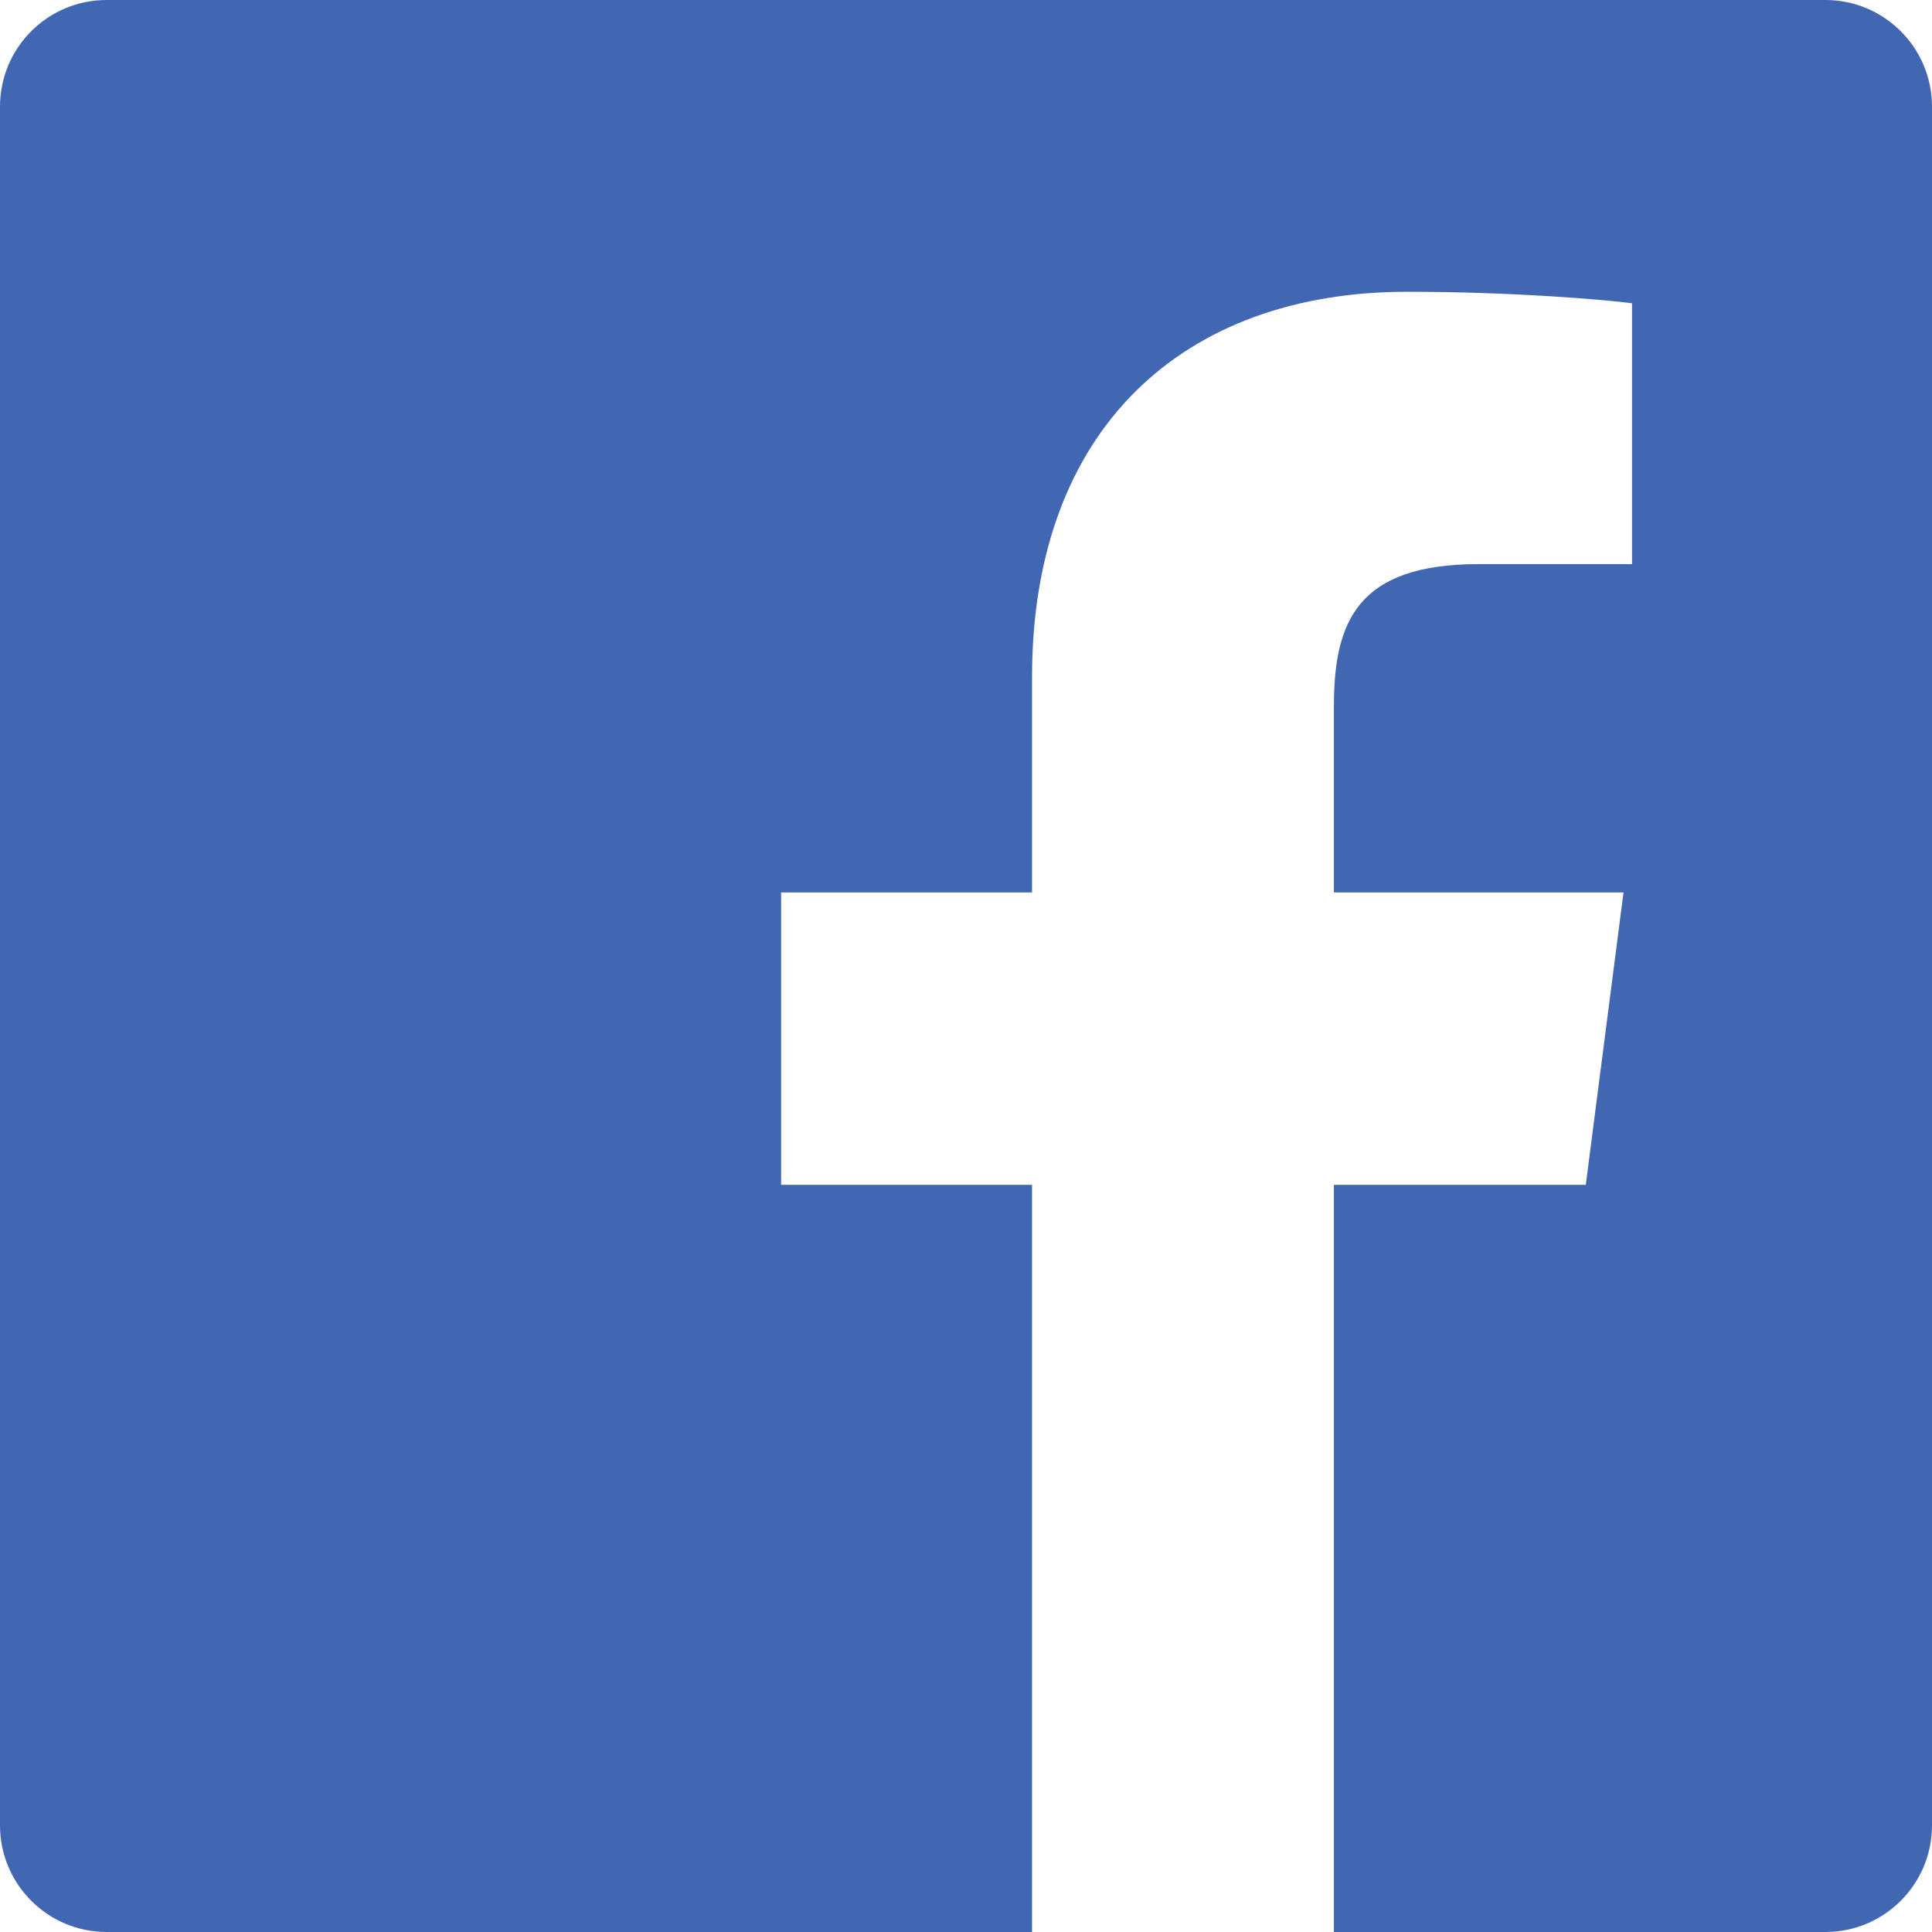
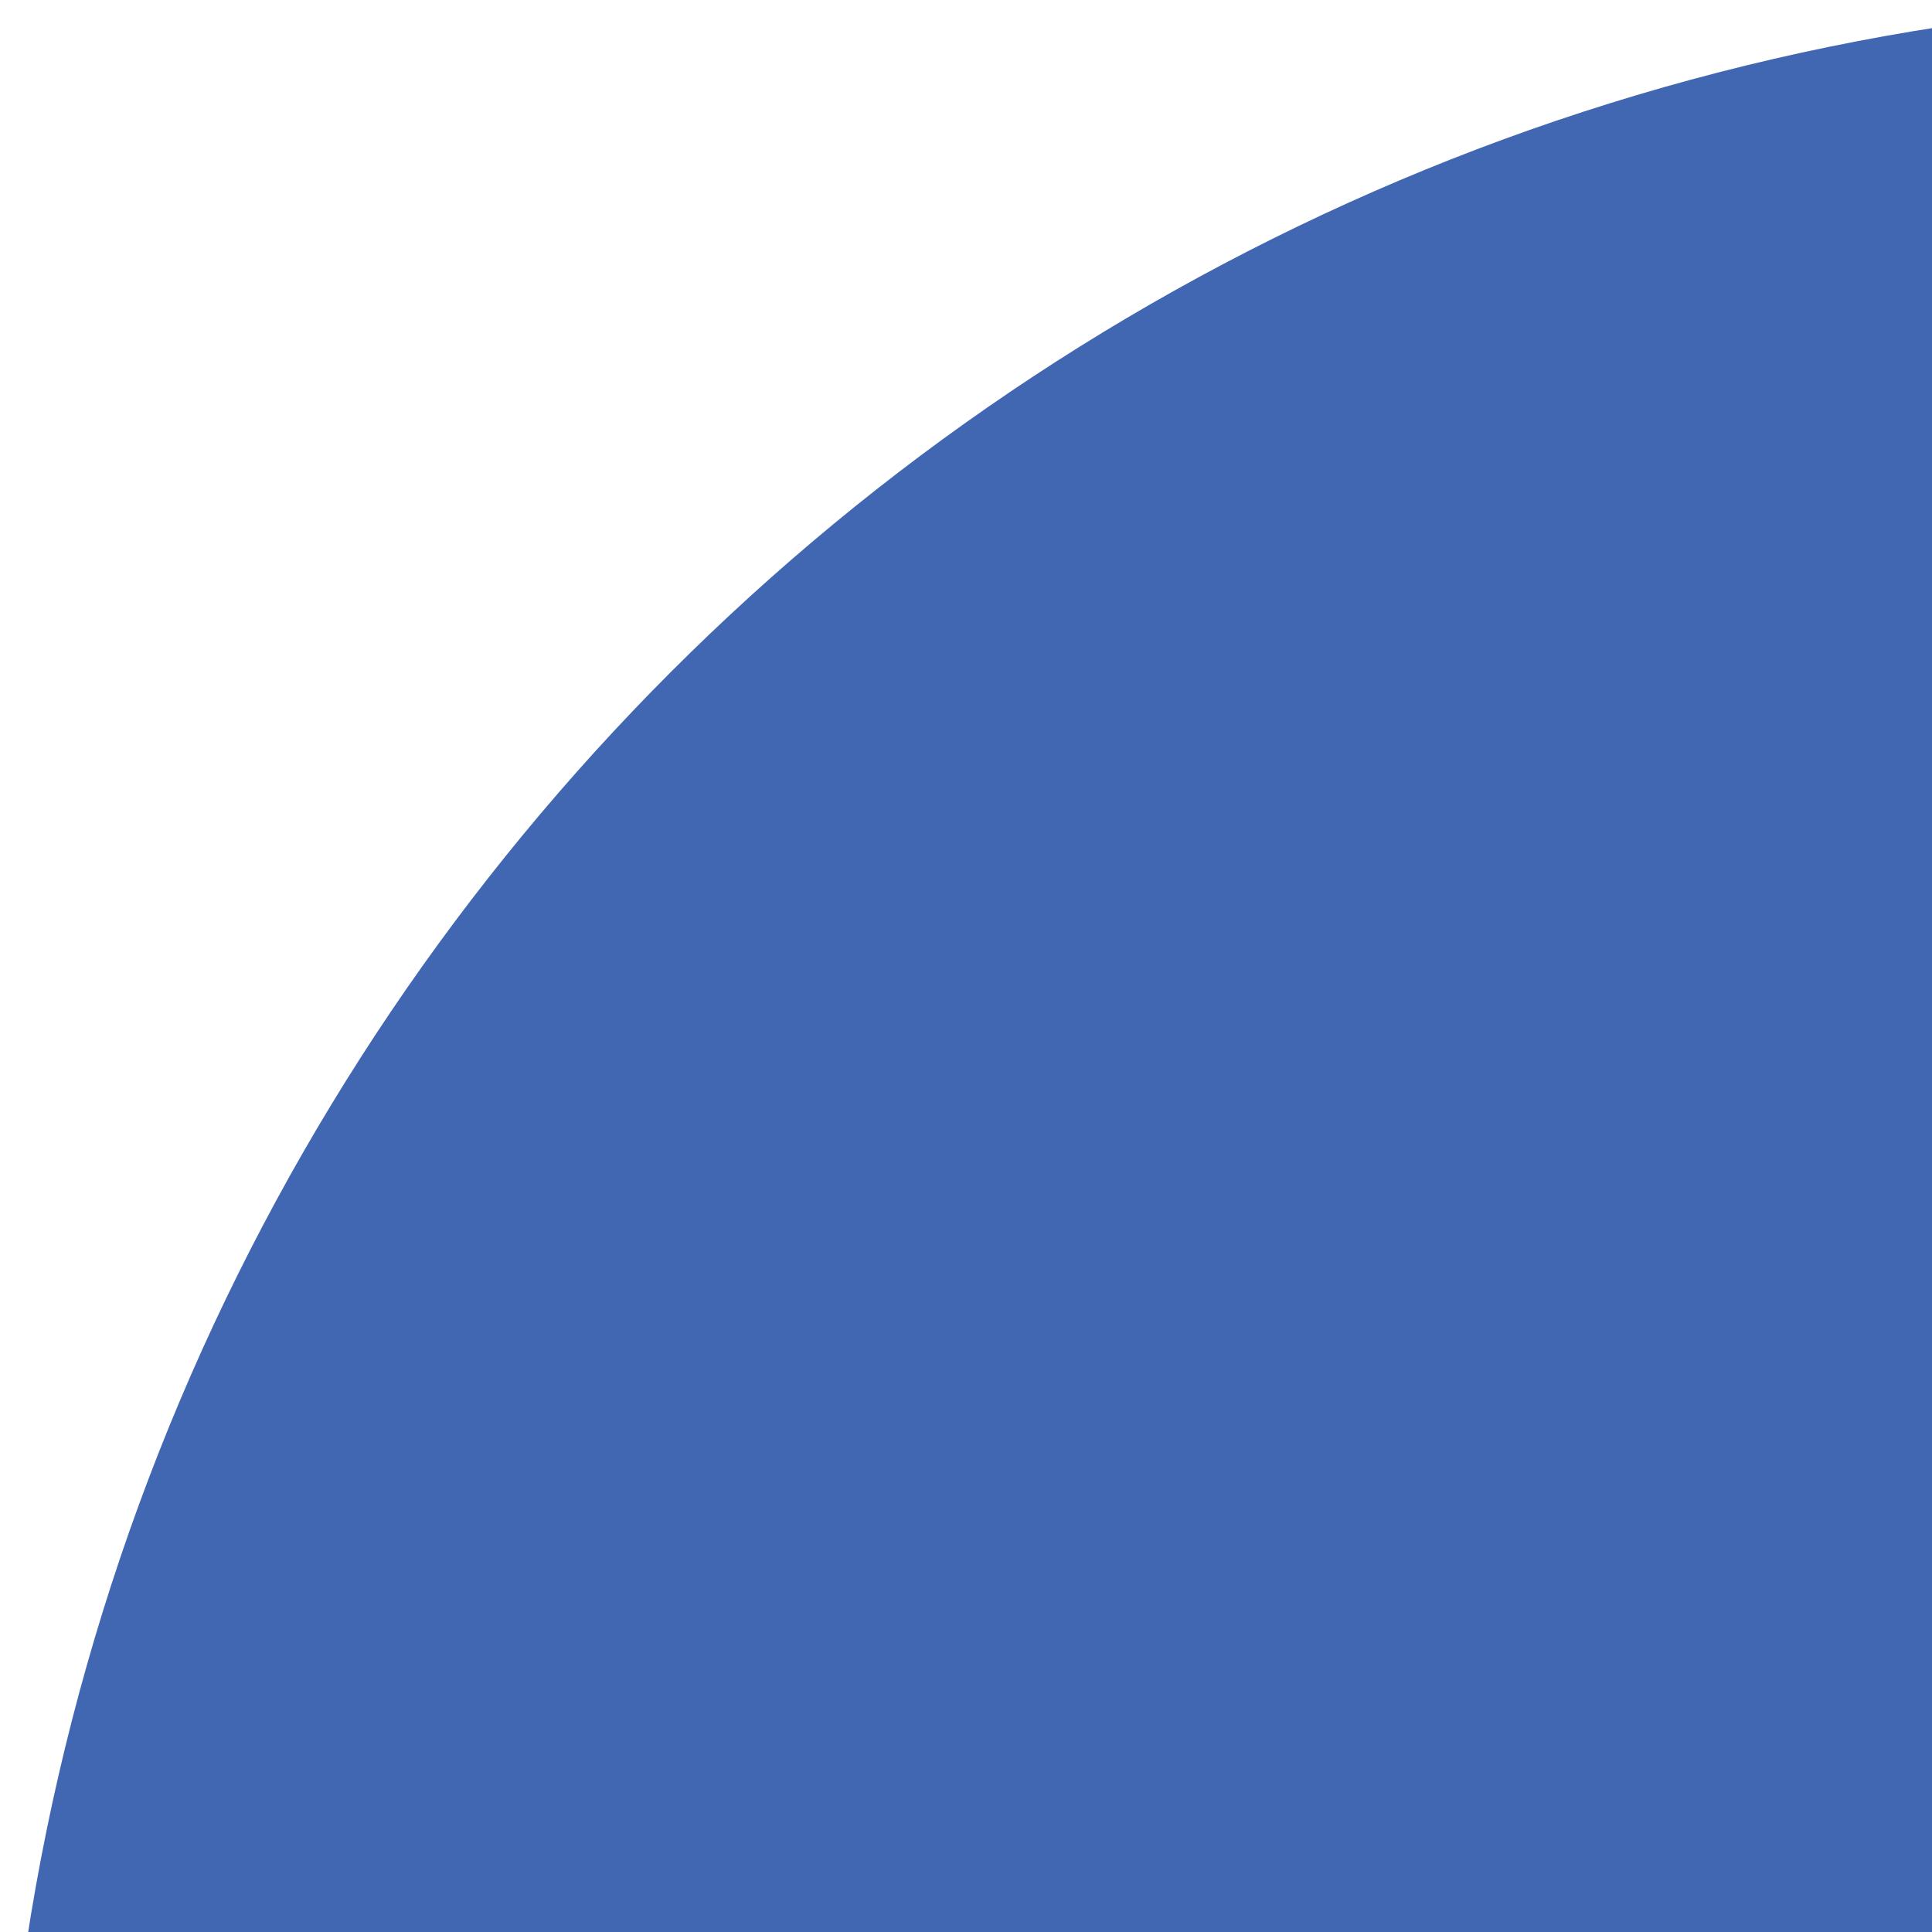
- <svg xmlns="http://www.w3.org/2000/svg" width="516" height="516">
+ <svg xmlns="http://www.w3.org/2000/svg" viewBox="0 0 24 24" width="14" height="14">
  <path d="M 487.517 -0 L 28.459 -0 C 12.74 0.008 -0.004 12.759 -0 28.483 L -0 487.541 C 0.008 503.26 12.759 516.004 28.483 516 L 487.517 516 C 503.245 516.004 515.996 503.256 516 487.529 L 516 28.459 C 515.992 12.74 503.241 -0.004 487.517 -0 Z M 487.517 -0" fill="rgb(66,103,178)" />
  <path d="M 356.262 516 L 356.262 316.453 L 423.533 316.453 L 433.611 238.348 L 356.262 238.348 L 356.262 188.602 C 356.262 166.041 362.525 150.668 394.877 150.668 L 435.879 150.668 L 435.879 80.999 C 428.746 80.051 404.271 77.928 375.792 77.928 C 316.331 77.928 275.637 114.209 275.637 180.866 L 275.637 238.348 L 208.617 238.348 L 208.617 316.453 L 275.637 316.453 L 275.637 516 Z M 356.262 516" fill="rgb(255,255,255)" />
</svg>
